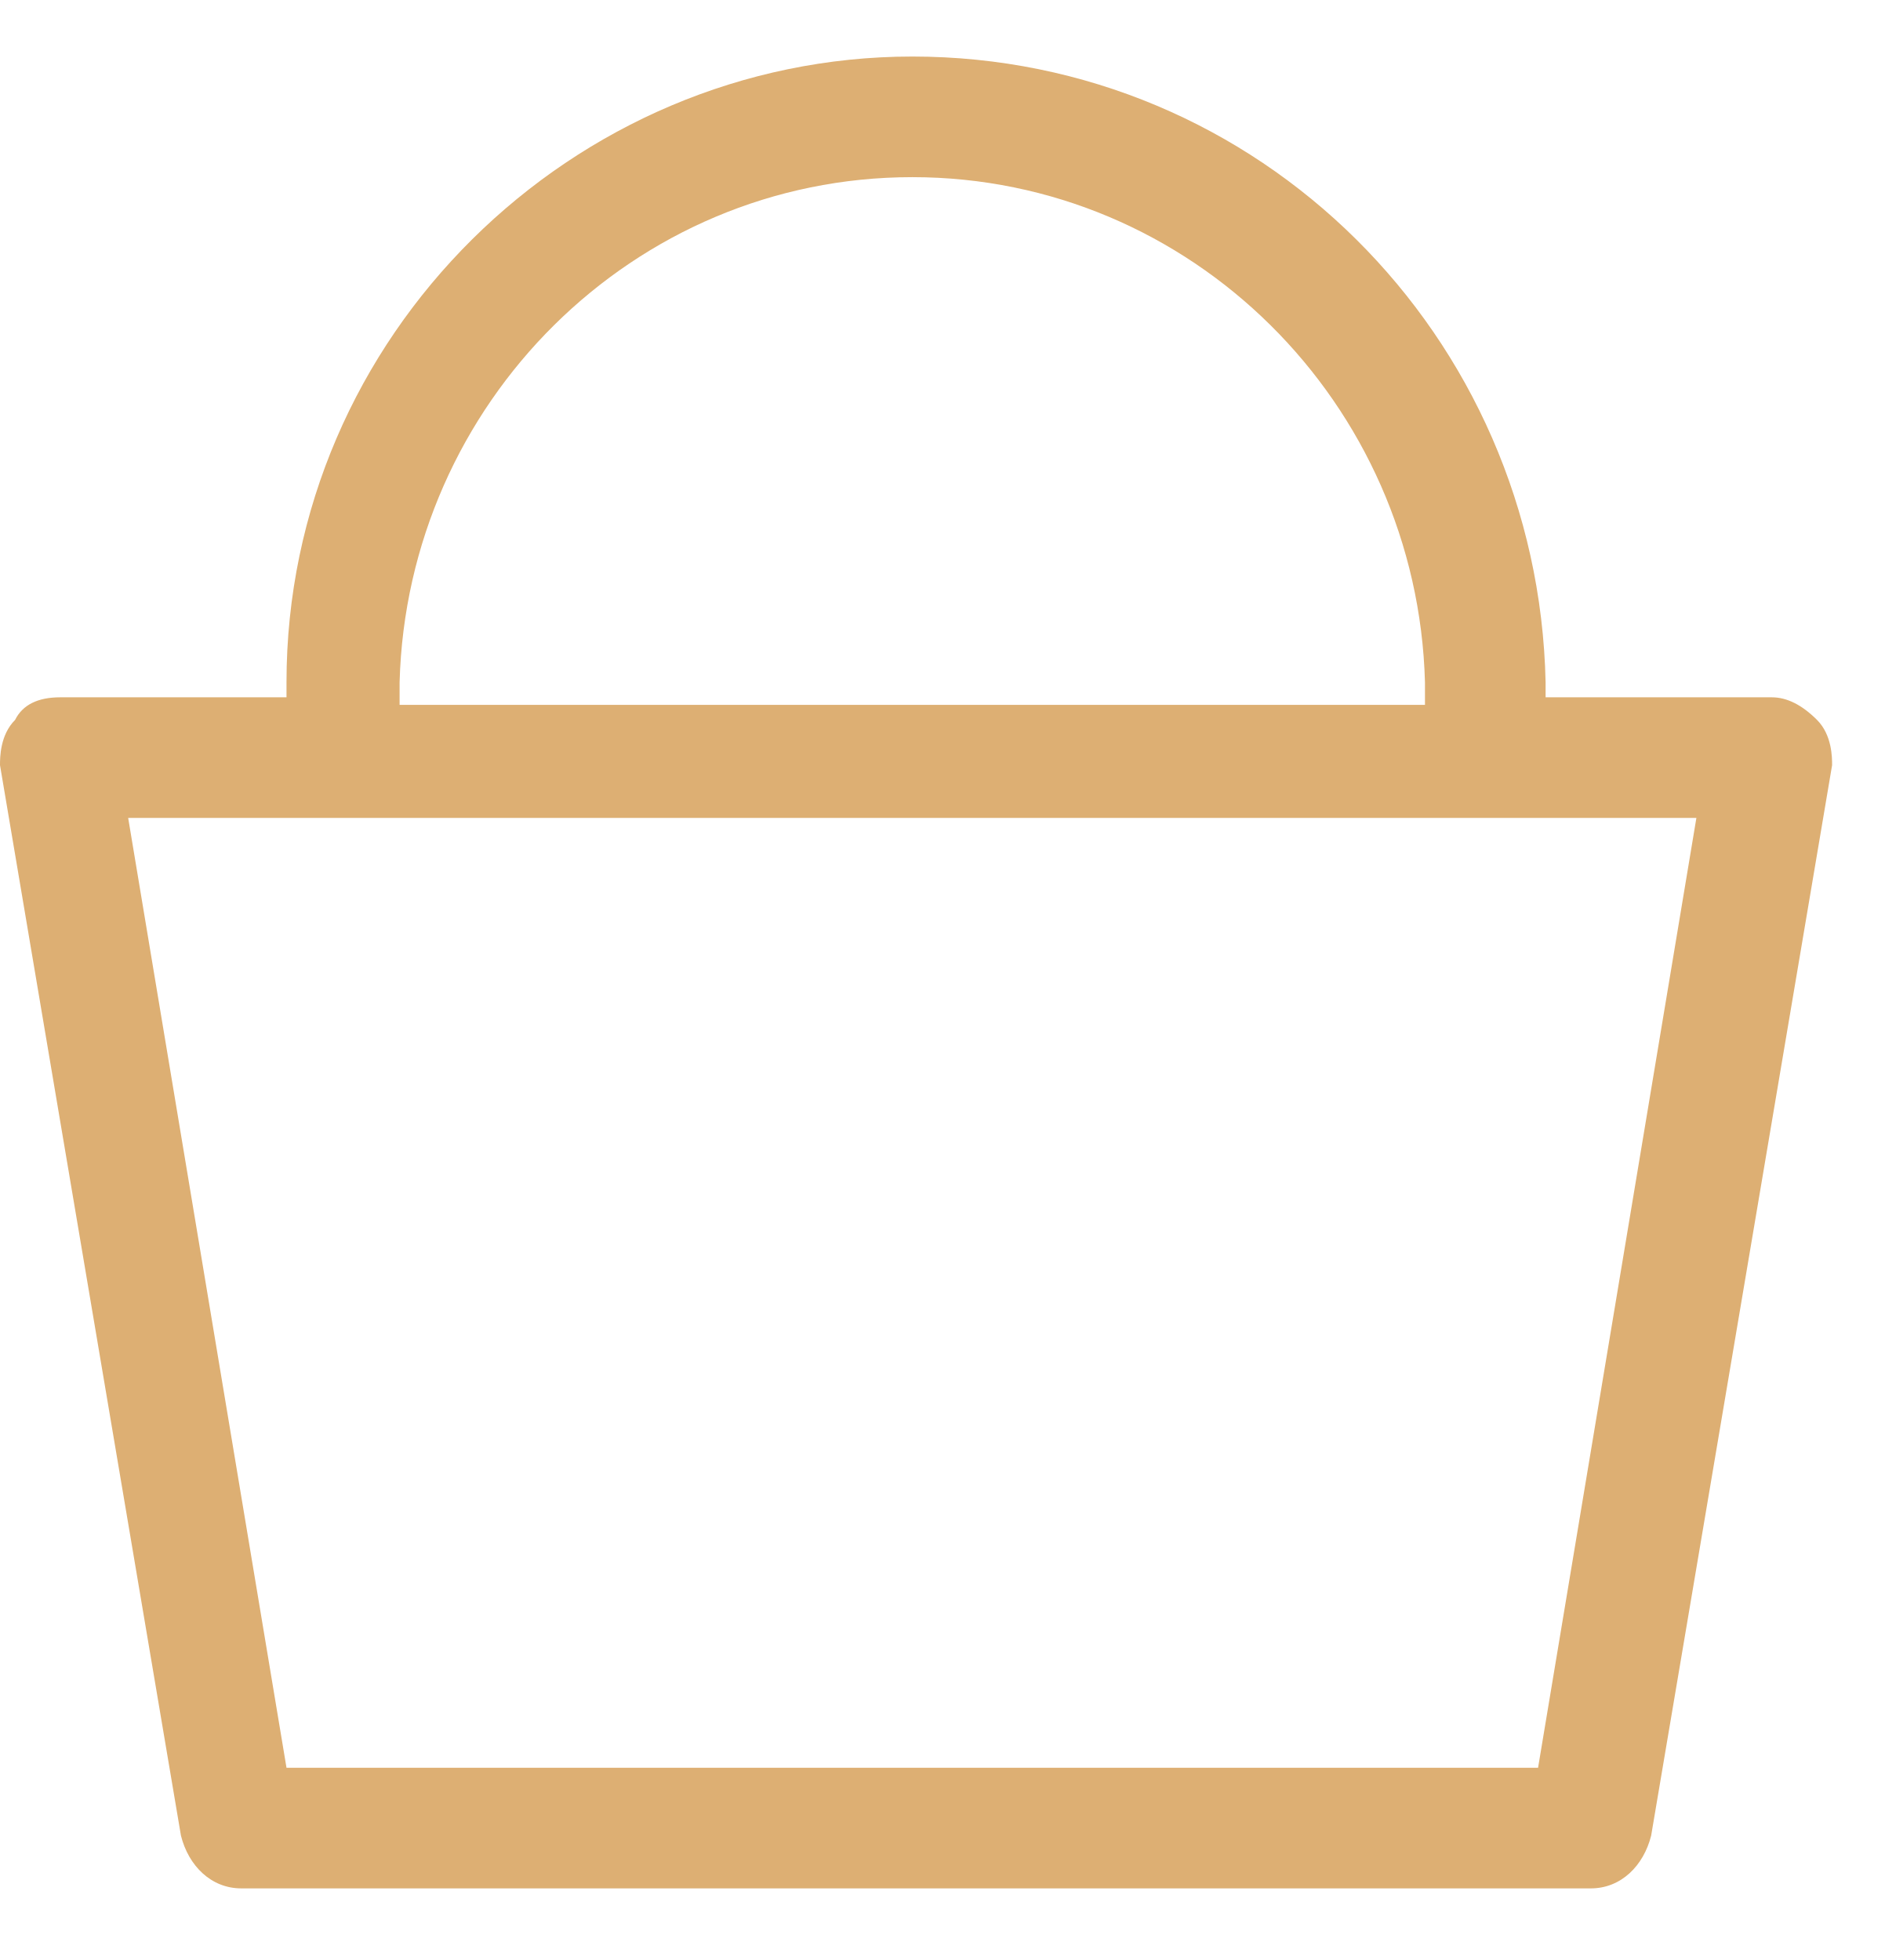
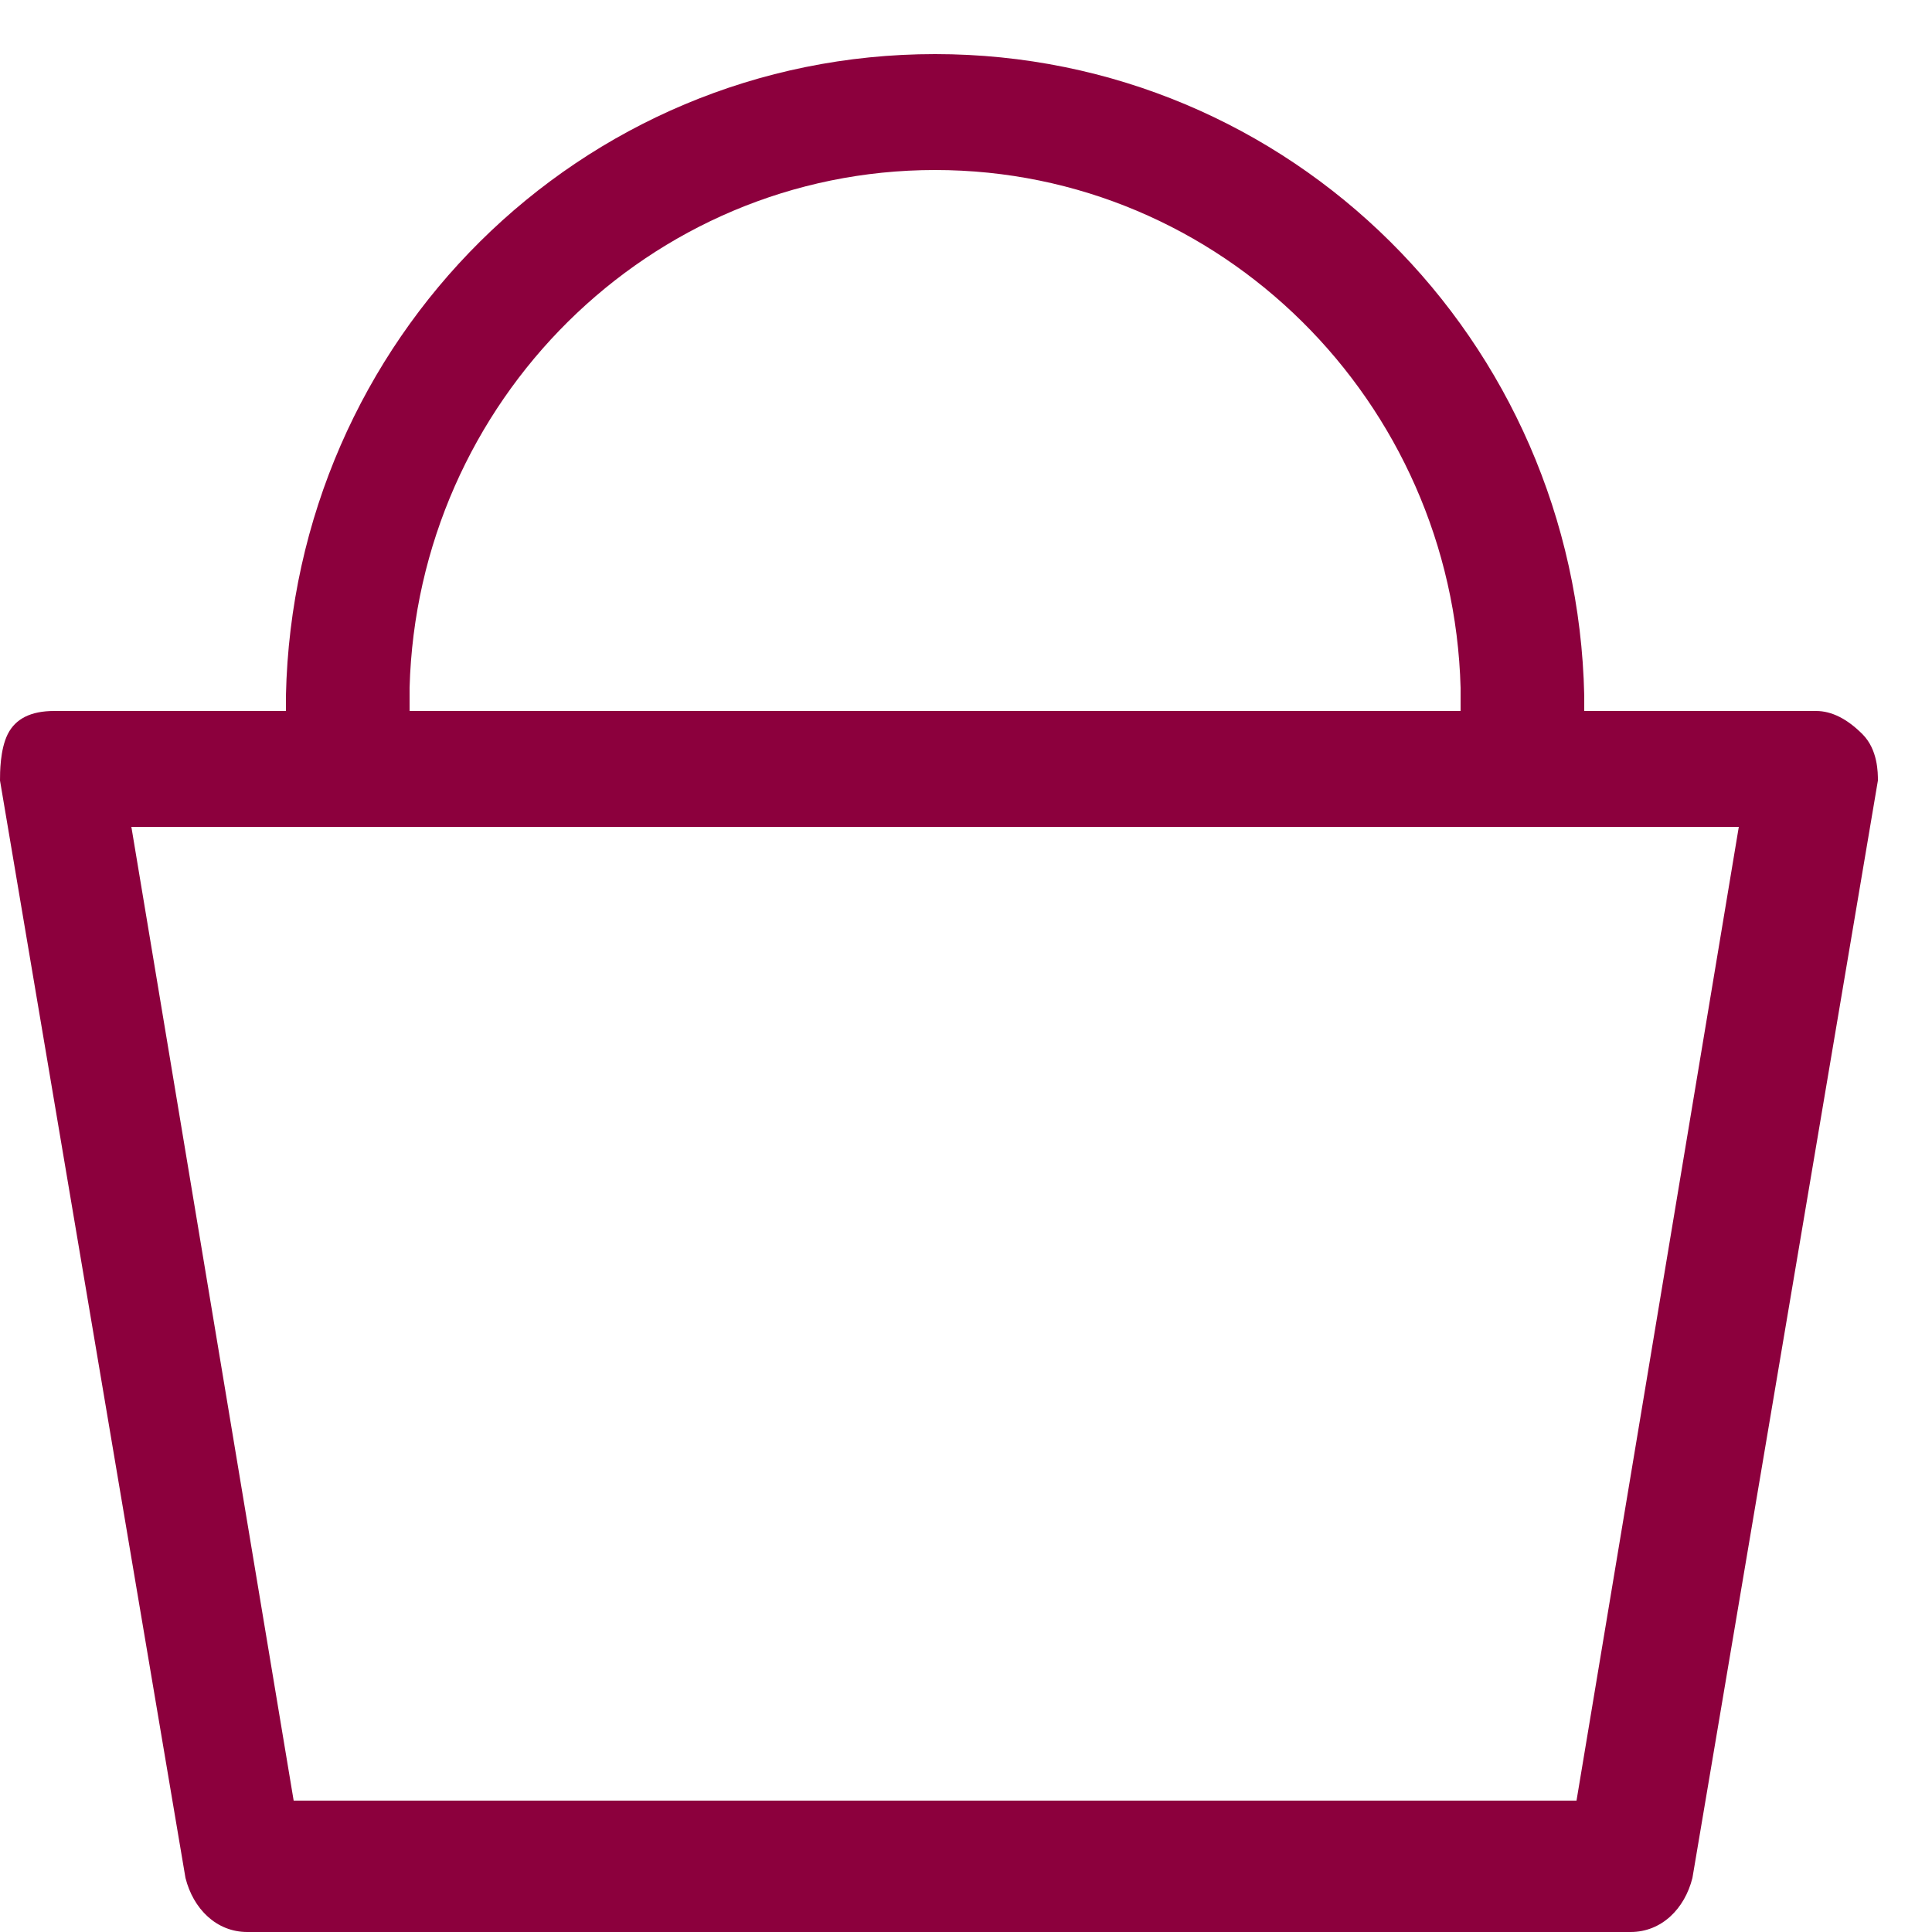
- <svg xmlns="http://www.w3.org/2000/svg" width="25" height="26" viewBox="0 0 25 26" fill="none">
-   <path d="M23.5 9.25H20.5V9.05C20.4 4.45 16.7 0.75 12.1 0.75C7.6 0.75 3.8 4.45 3.8 9.05V9.25H0.8C0.5 9.25 0.3 9.35 0.2 9.55C0 9.75 0 10.05 0 10.15L2.4 24.35C2.5 24.75 2.8 25.05 3.2 25.05H21.1C21.5 25.05 21.8 24.75 21.9 24.35L24.3 10.15C24.3 10.05 24.3 9.75 24.1 9.55C23.9 9.35 23.7 9.25 23.5 9.25ZM5.3 9.05C5.4 5.35 8.4 2.35 12.1 2.35C15.8 2.35 18.8 5.35 18.9 9.05V9.35H5.3V9.05ZM20.4 23.45H3.8L1.7 10.85H22.5L20.4 23.45Z" fill="#DDAF73" />
+ <svg xmlns="http://www.w3.org/2000/svg" width="25" height="25" viewBox="0 0 25 25" fill="none">
+   <path d="M23.5 9.2H20.5V9C20.4 4.4 16.7 0.7 12.1 0.7C7.5 0.7 3.8 4.4 3.7 9V9.2H0.7C0.4 9.2 0.2 9.3 0.1 9.5C0 9.7 0 10 0 10.1L2.4 24.3C2.5 24.7 2.8 25 3.2 25H21.1C21.5 25 21.8 24.7 21.9 24.3L24.3 10.1C24.3 10 24.3 9.7 24.1 9.5C23.9 9.3 23.7 9.2 23.5 9.2ZM5.3 8.9C5.4 5.2 8.4 2.2 12.1 2.2C15.8 2.2 18.8 5.2 18.9 8.9V9.2H5.3V8.9ZM20.4 23.3H3.8L1.7 10.7H22.5L20.4 23.3Z" fill="#8C003D" />
</svg>
